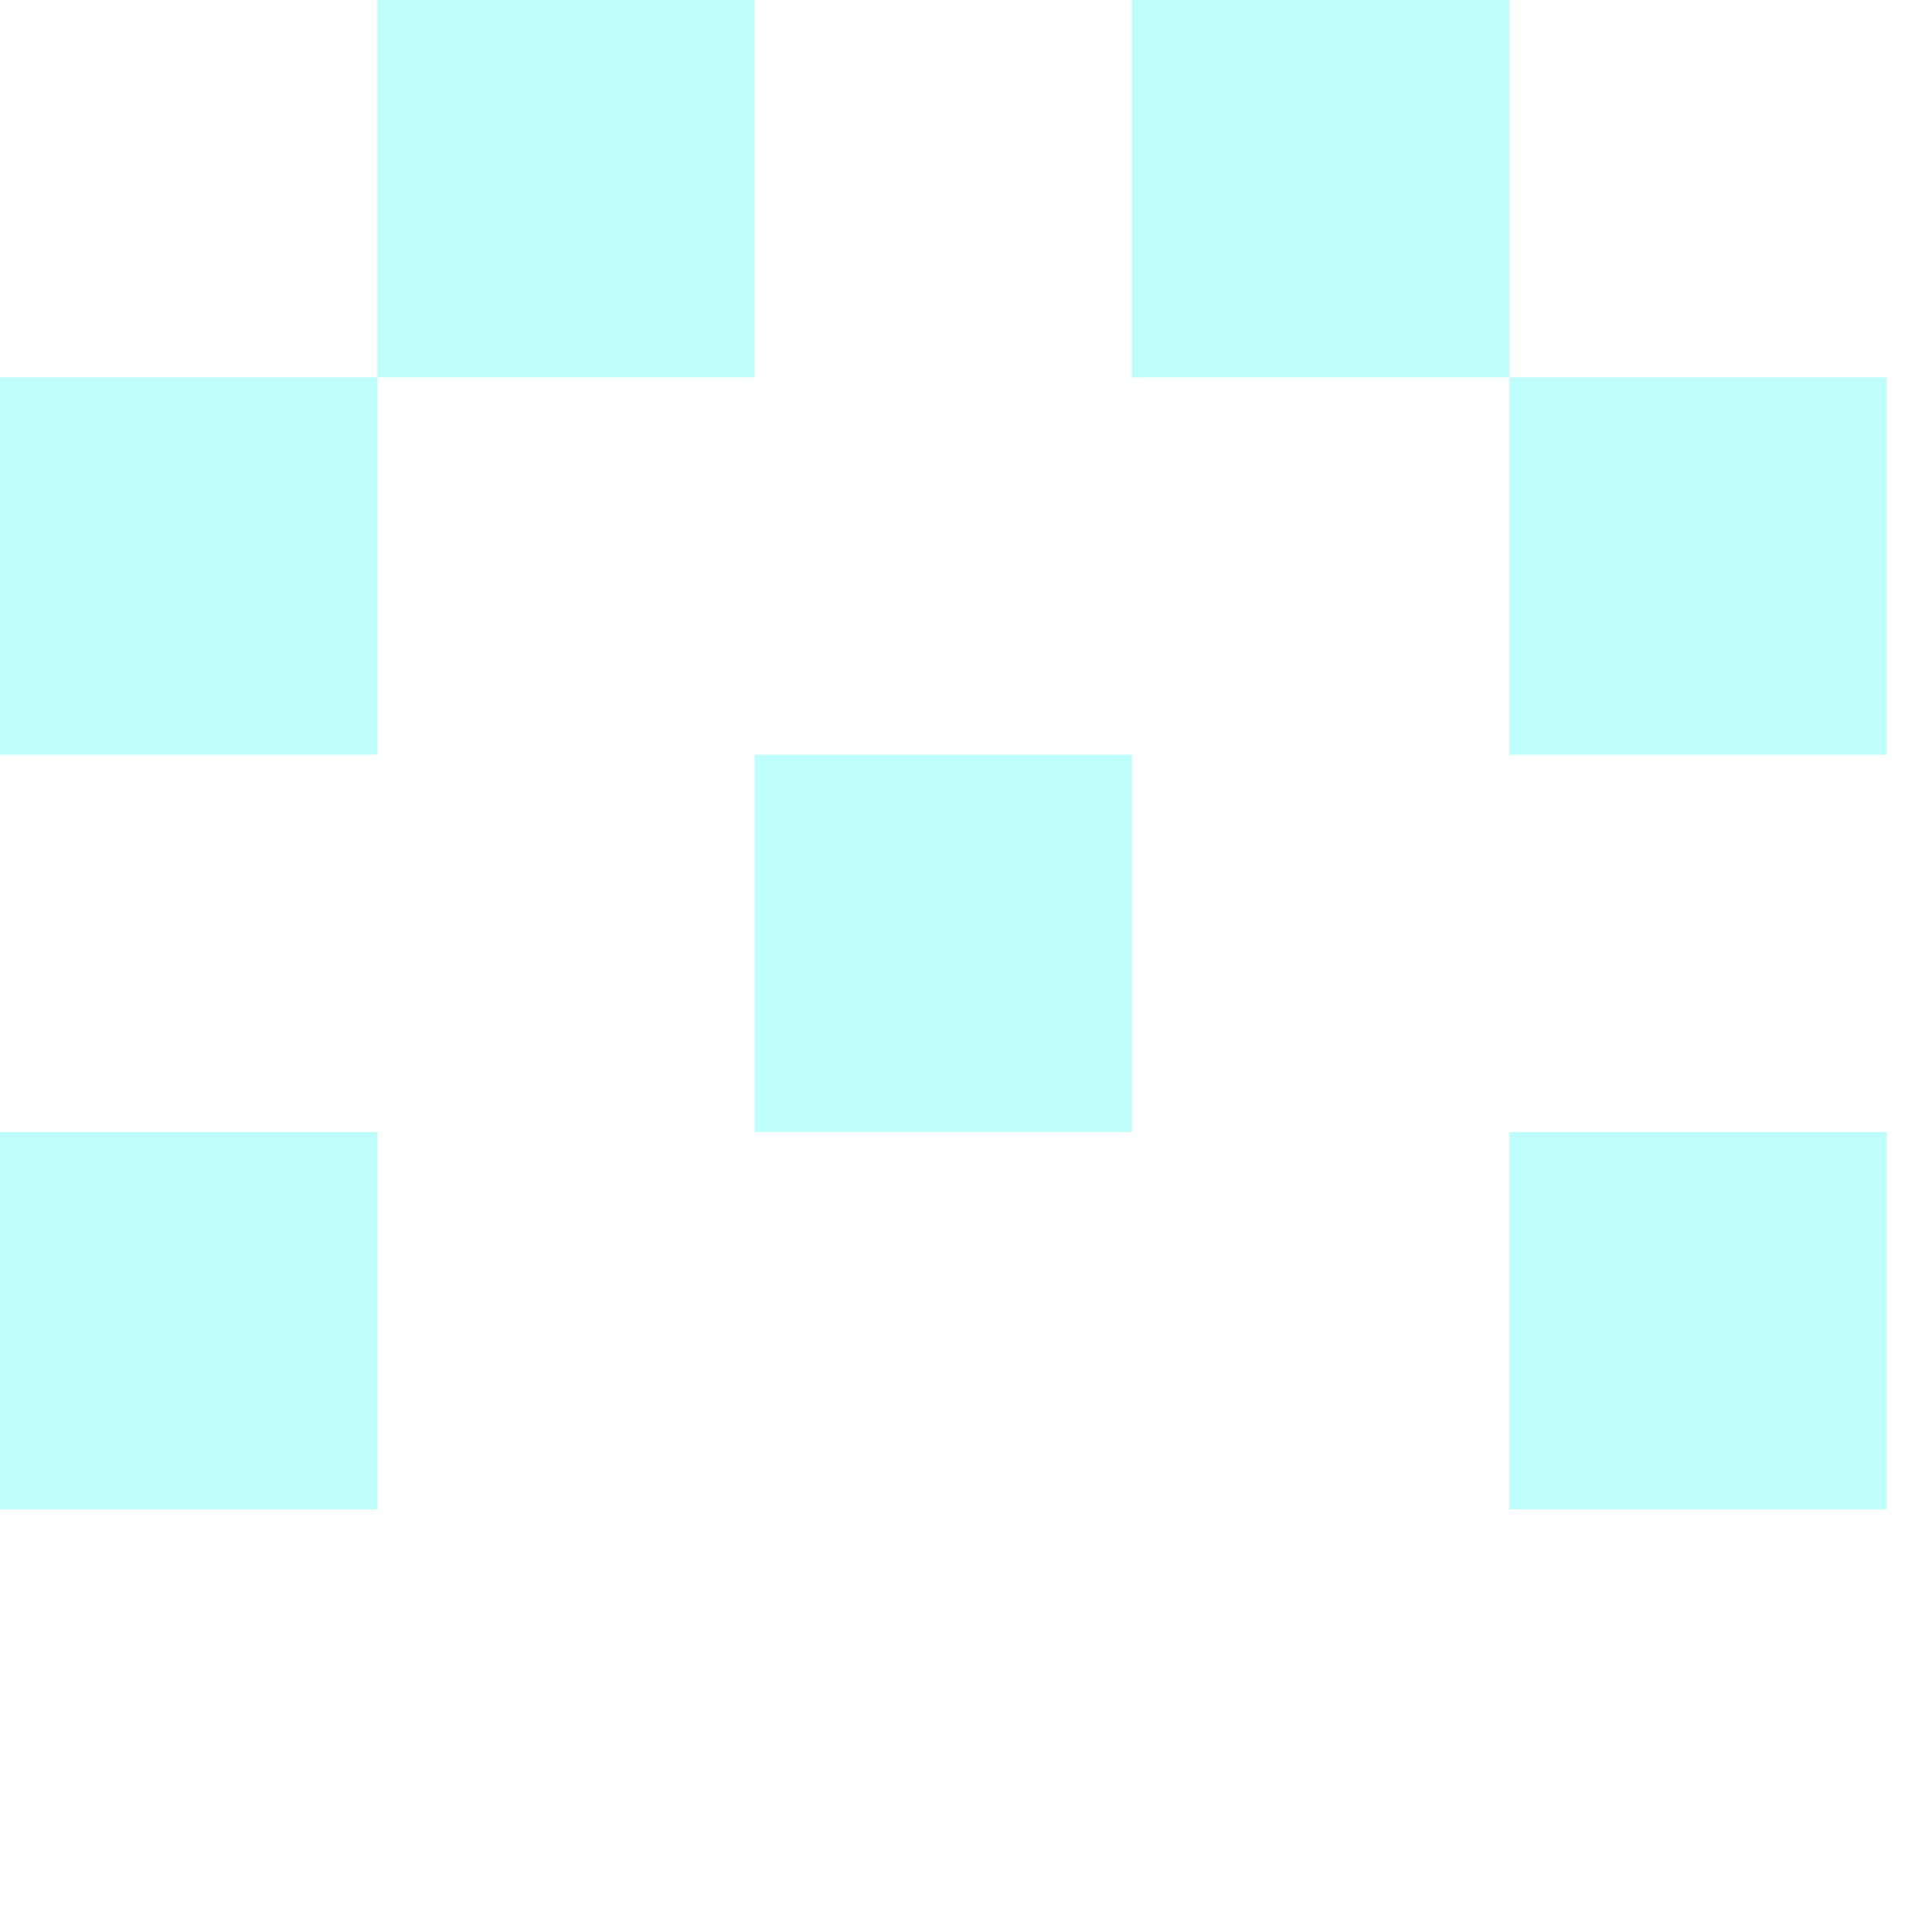
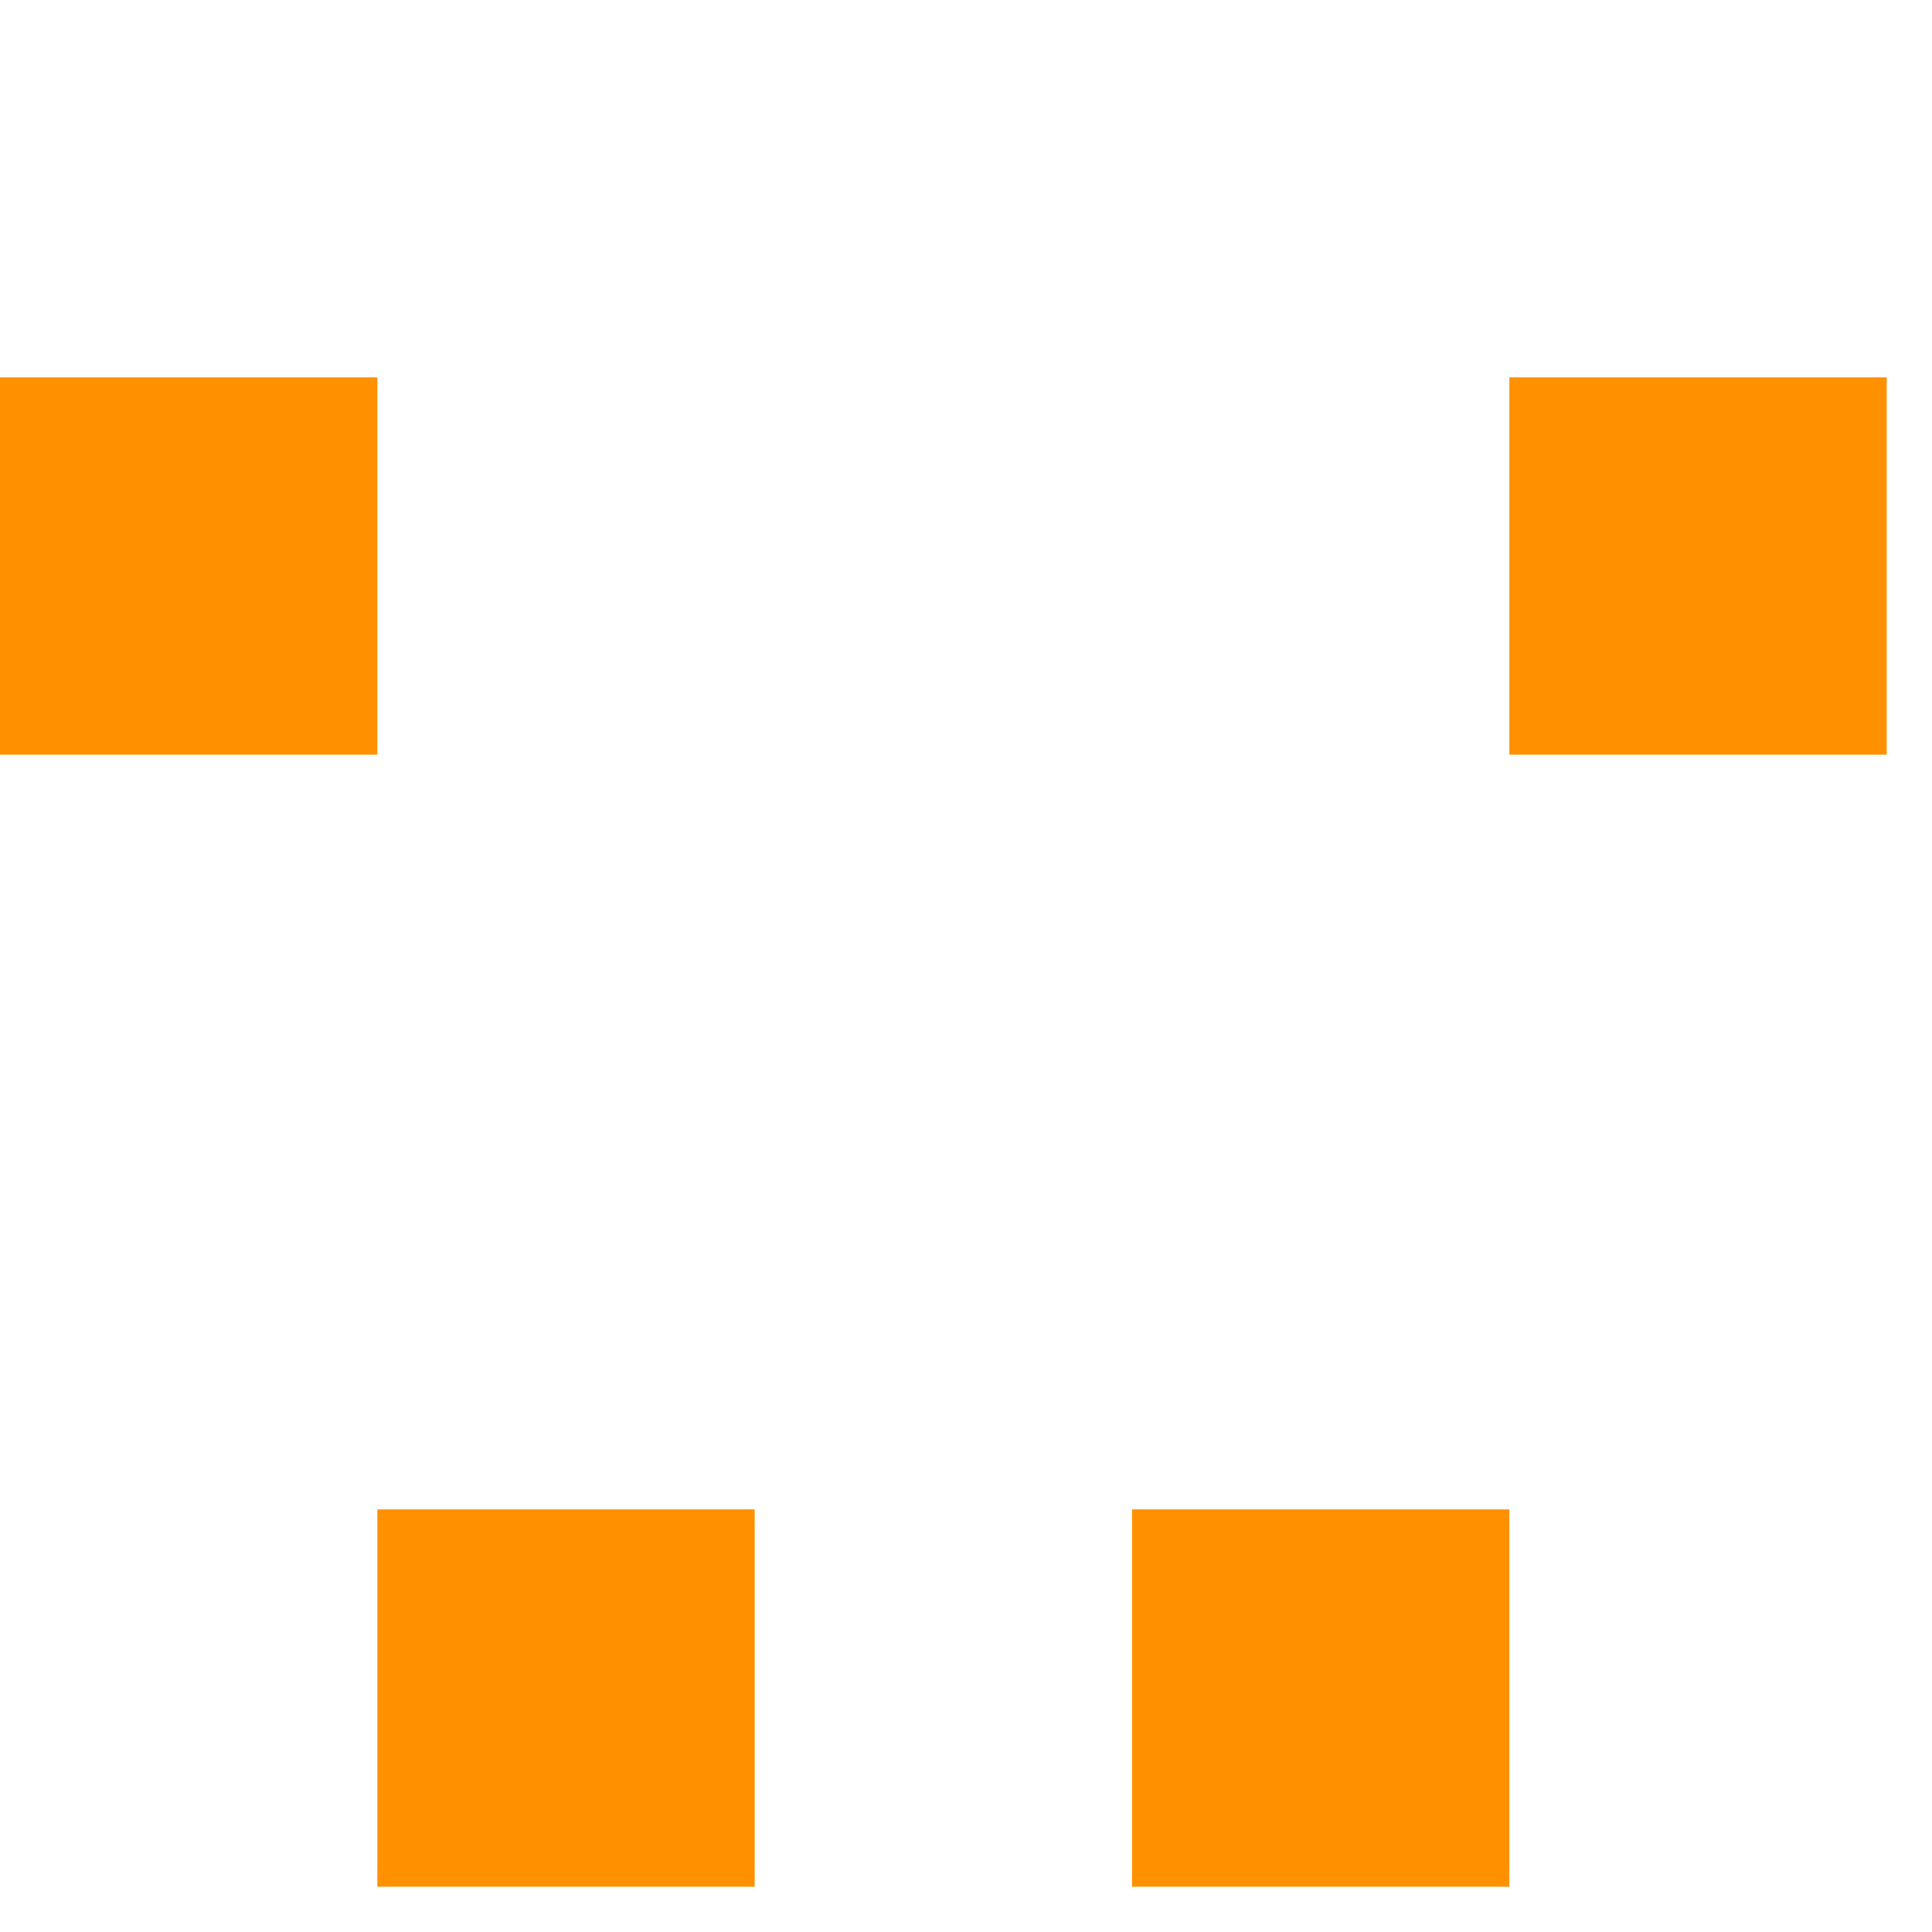
<svg xmlns="http://www.w3.org/2000/svg" id="example-identicon-18-svg" width="128" height="128" viewbox="0 0 128 128">
  <g>
    <rect x="0" y="0" width="25" height="25" fill="none" />
-     <rect x="25" y="0" width="25" height="25" fill="#bffffb" />
+     <rect x="25" y="0" width="25" height="25" fill="none" />
    <rect x="50" y="0" width="25" height="25" fill="none" />
-     <rect x="75" y="0" width="25" height="25" fill="#bffffb" />
+     <rect x="75" y="0" width="25" height="25" fill="none" />
    <rect x="100" y="0" width="25" height="25" fill="none" />
-     <rect x="0" y="25" width="25" height="25" fill="#bffffb" />
+     <rect x="0" y="25" width="25" height="25" fill="#ff9100" />
    <rect x="25" y="25" width="25" height="25" fill="none" />
    <rect x="50" y="25" width="25" height="25" fill="none" />
    <rect x="75" y="25" width="25" height="25" fill="none" />
-     <rect x="100" y="25" width="25" height="25" fill="#bffffb" />
+     <rect x="100" y="25" width="25" height="25" fill="#ff9100" />
    <rect x="0" y="50" width="25" height="25" fill="none" />
    <rect x="25" y="50" width="25" height="25" fill="none" />
-     <rect x="50" y="50" width="25" height="25" fill="#bffffb" />
+     <rect x="50" y="50" width="25" height="25" fill="none" />
    <rect x="75" y="50" width="25" height="25" fill="none" />
    <rect x="100" y="50" width="25" height="25" fill="none" />
-     <rect x="0" y="75" width="25" height="25" fill="#bffffb" />
+     <rect x="0" y="75" width="25" height="25" fill="none" />
    <rect x="25" y="75" width="25" height="25" fill="none" />
    <rect x="50" y="75" width="25" height="25" fill="none" />
    <rect x="75" y="75" width="25" height="25" fill="none" />
-     <rect x="100" y="75" width="25" height="25" fill="#bffffb" />
+     <rect x="100" y="75" width="25" height="25" fill="none" />
    <rect x="0" y="100" width="25" height="25" fill="none" />
-     <rect x="25" y="100" width="25" height="25" fill="none" />
+     <rect x="25" y="100" width="25" height="25" fill="#ff9100" />
    <rect x="50" y="100" width="25" height="25" fill="none" />
-     <rect x="75" y="100" width="25" height="25" fill="none" />
+     <rect x="75" y="100" width="25" height="25" fill="#ff9100" />
    <rect x="100" y="100" width="25" height="25" fill="none" />
  </g>
</svg>
